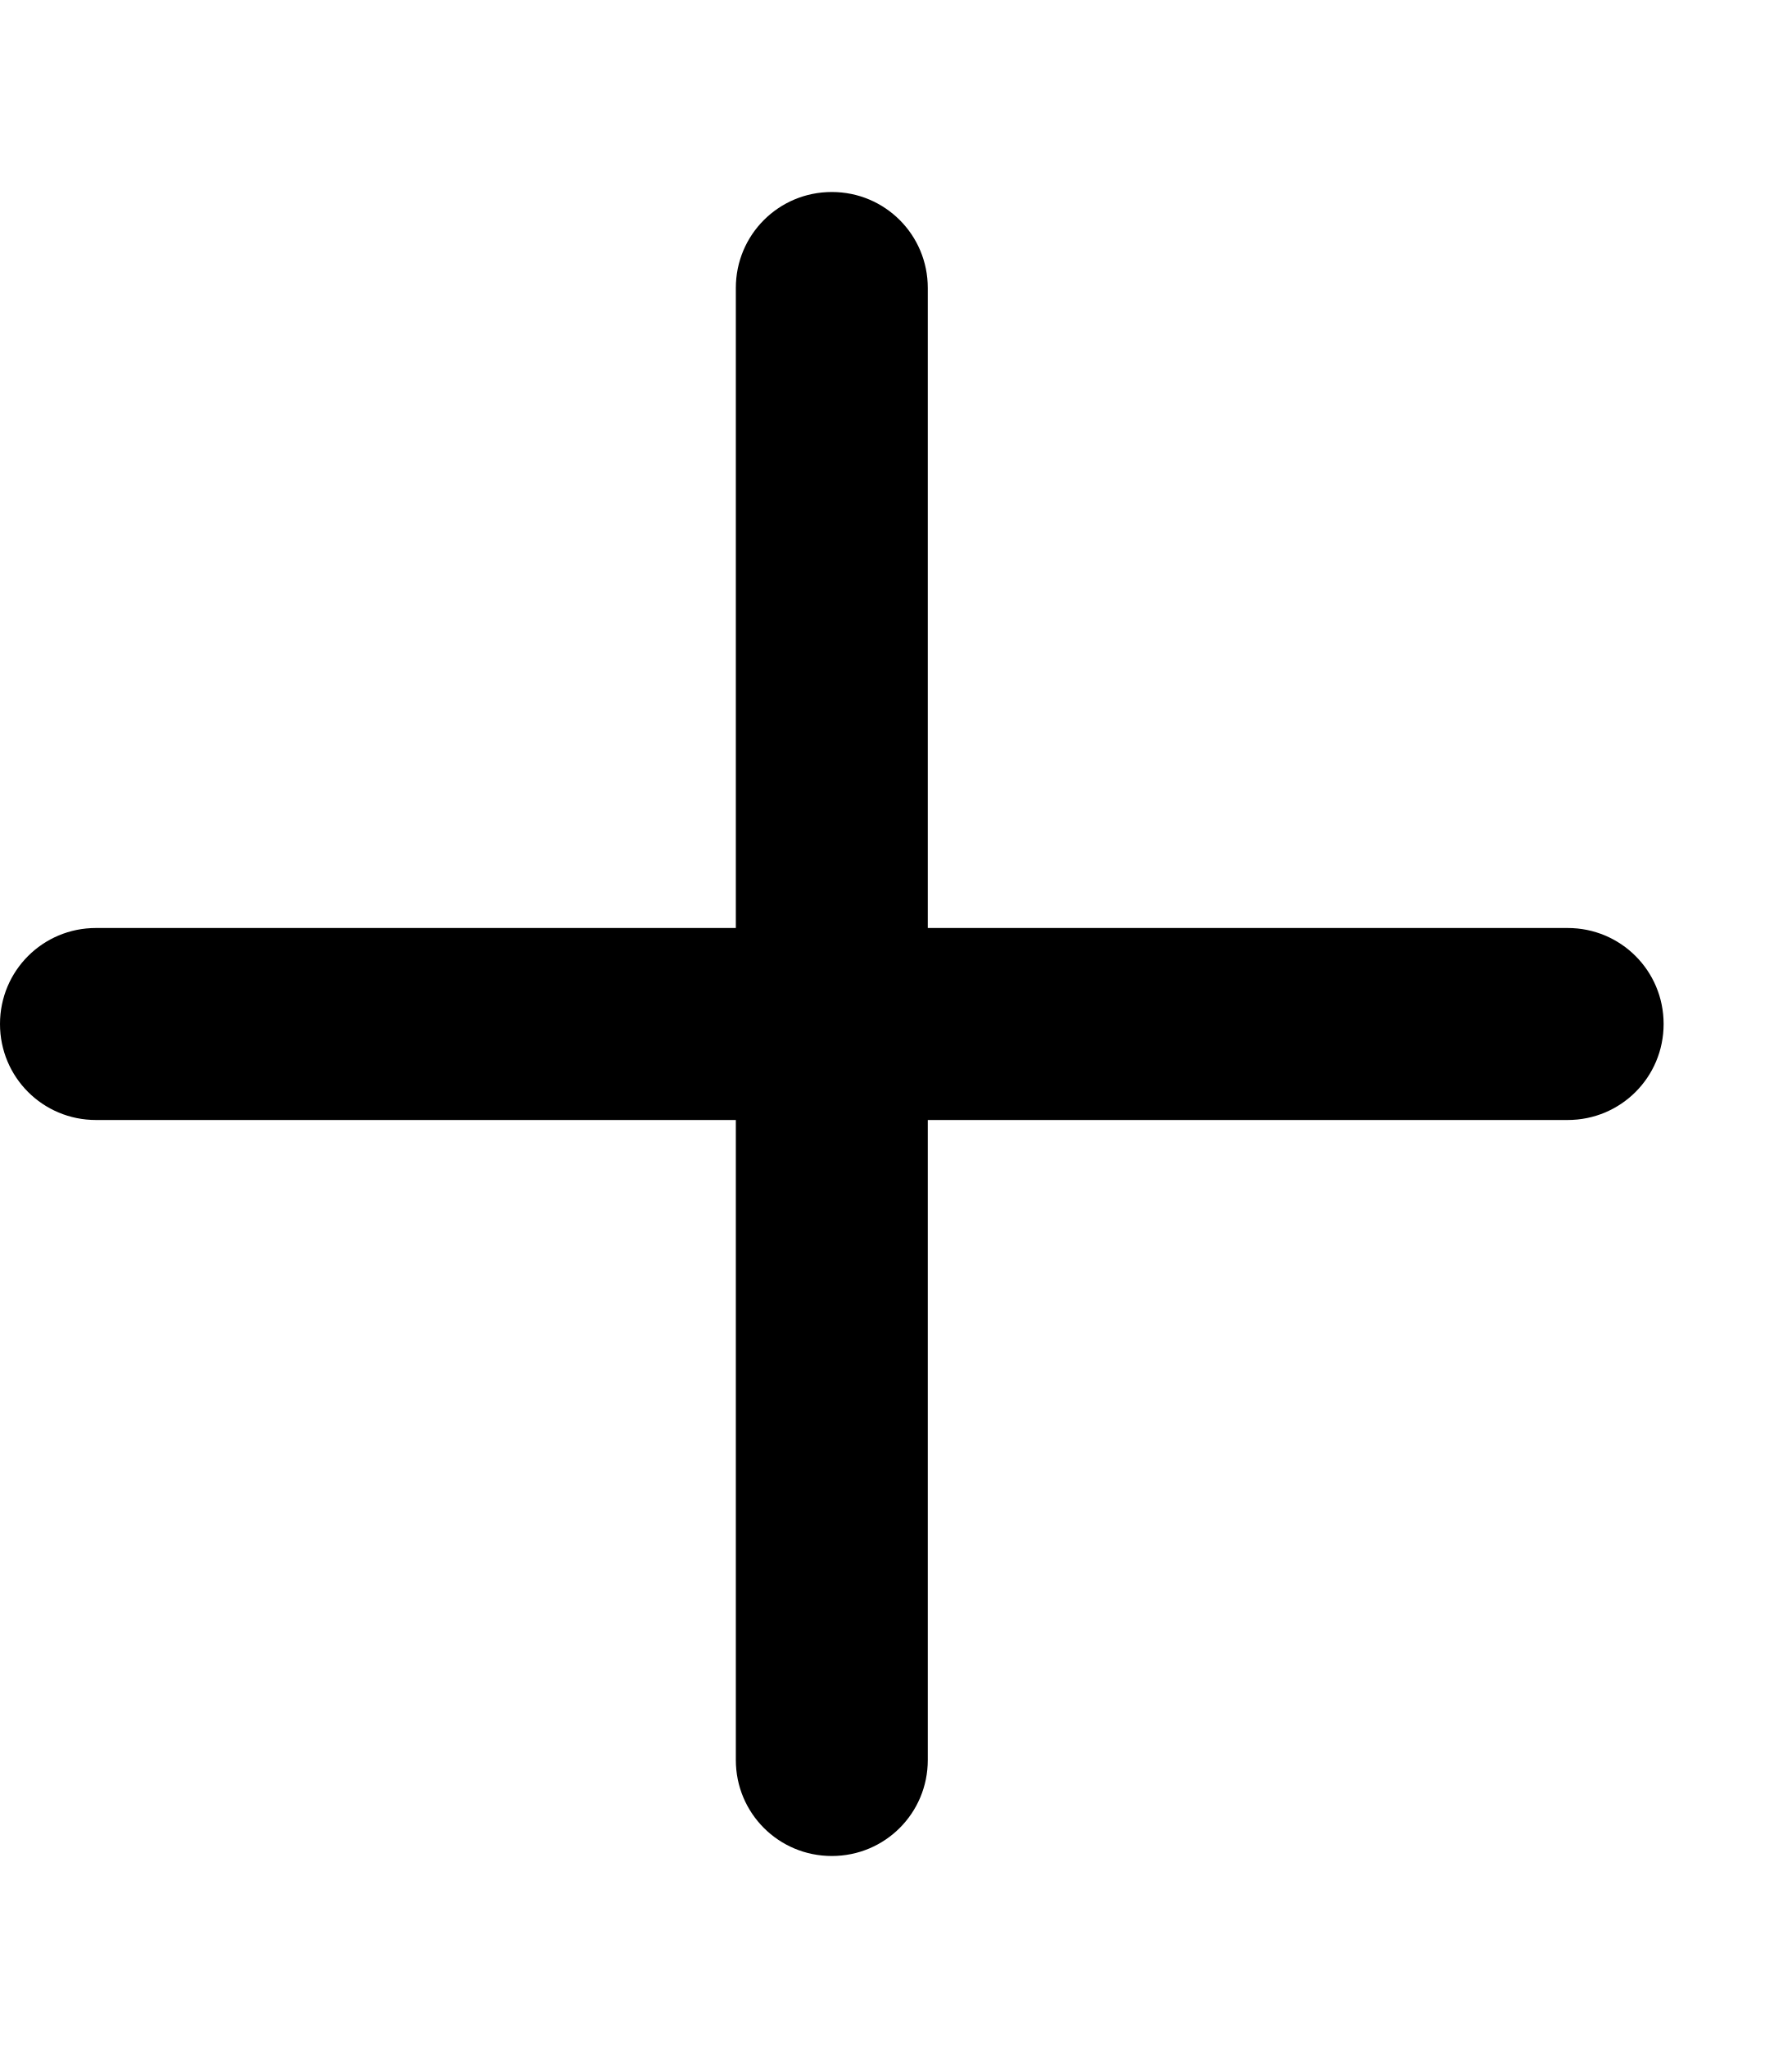
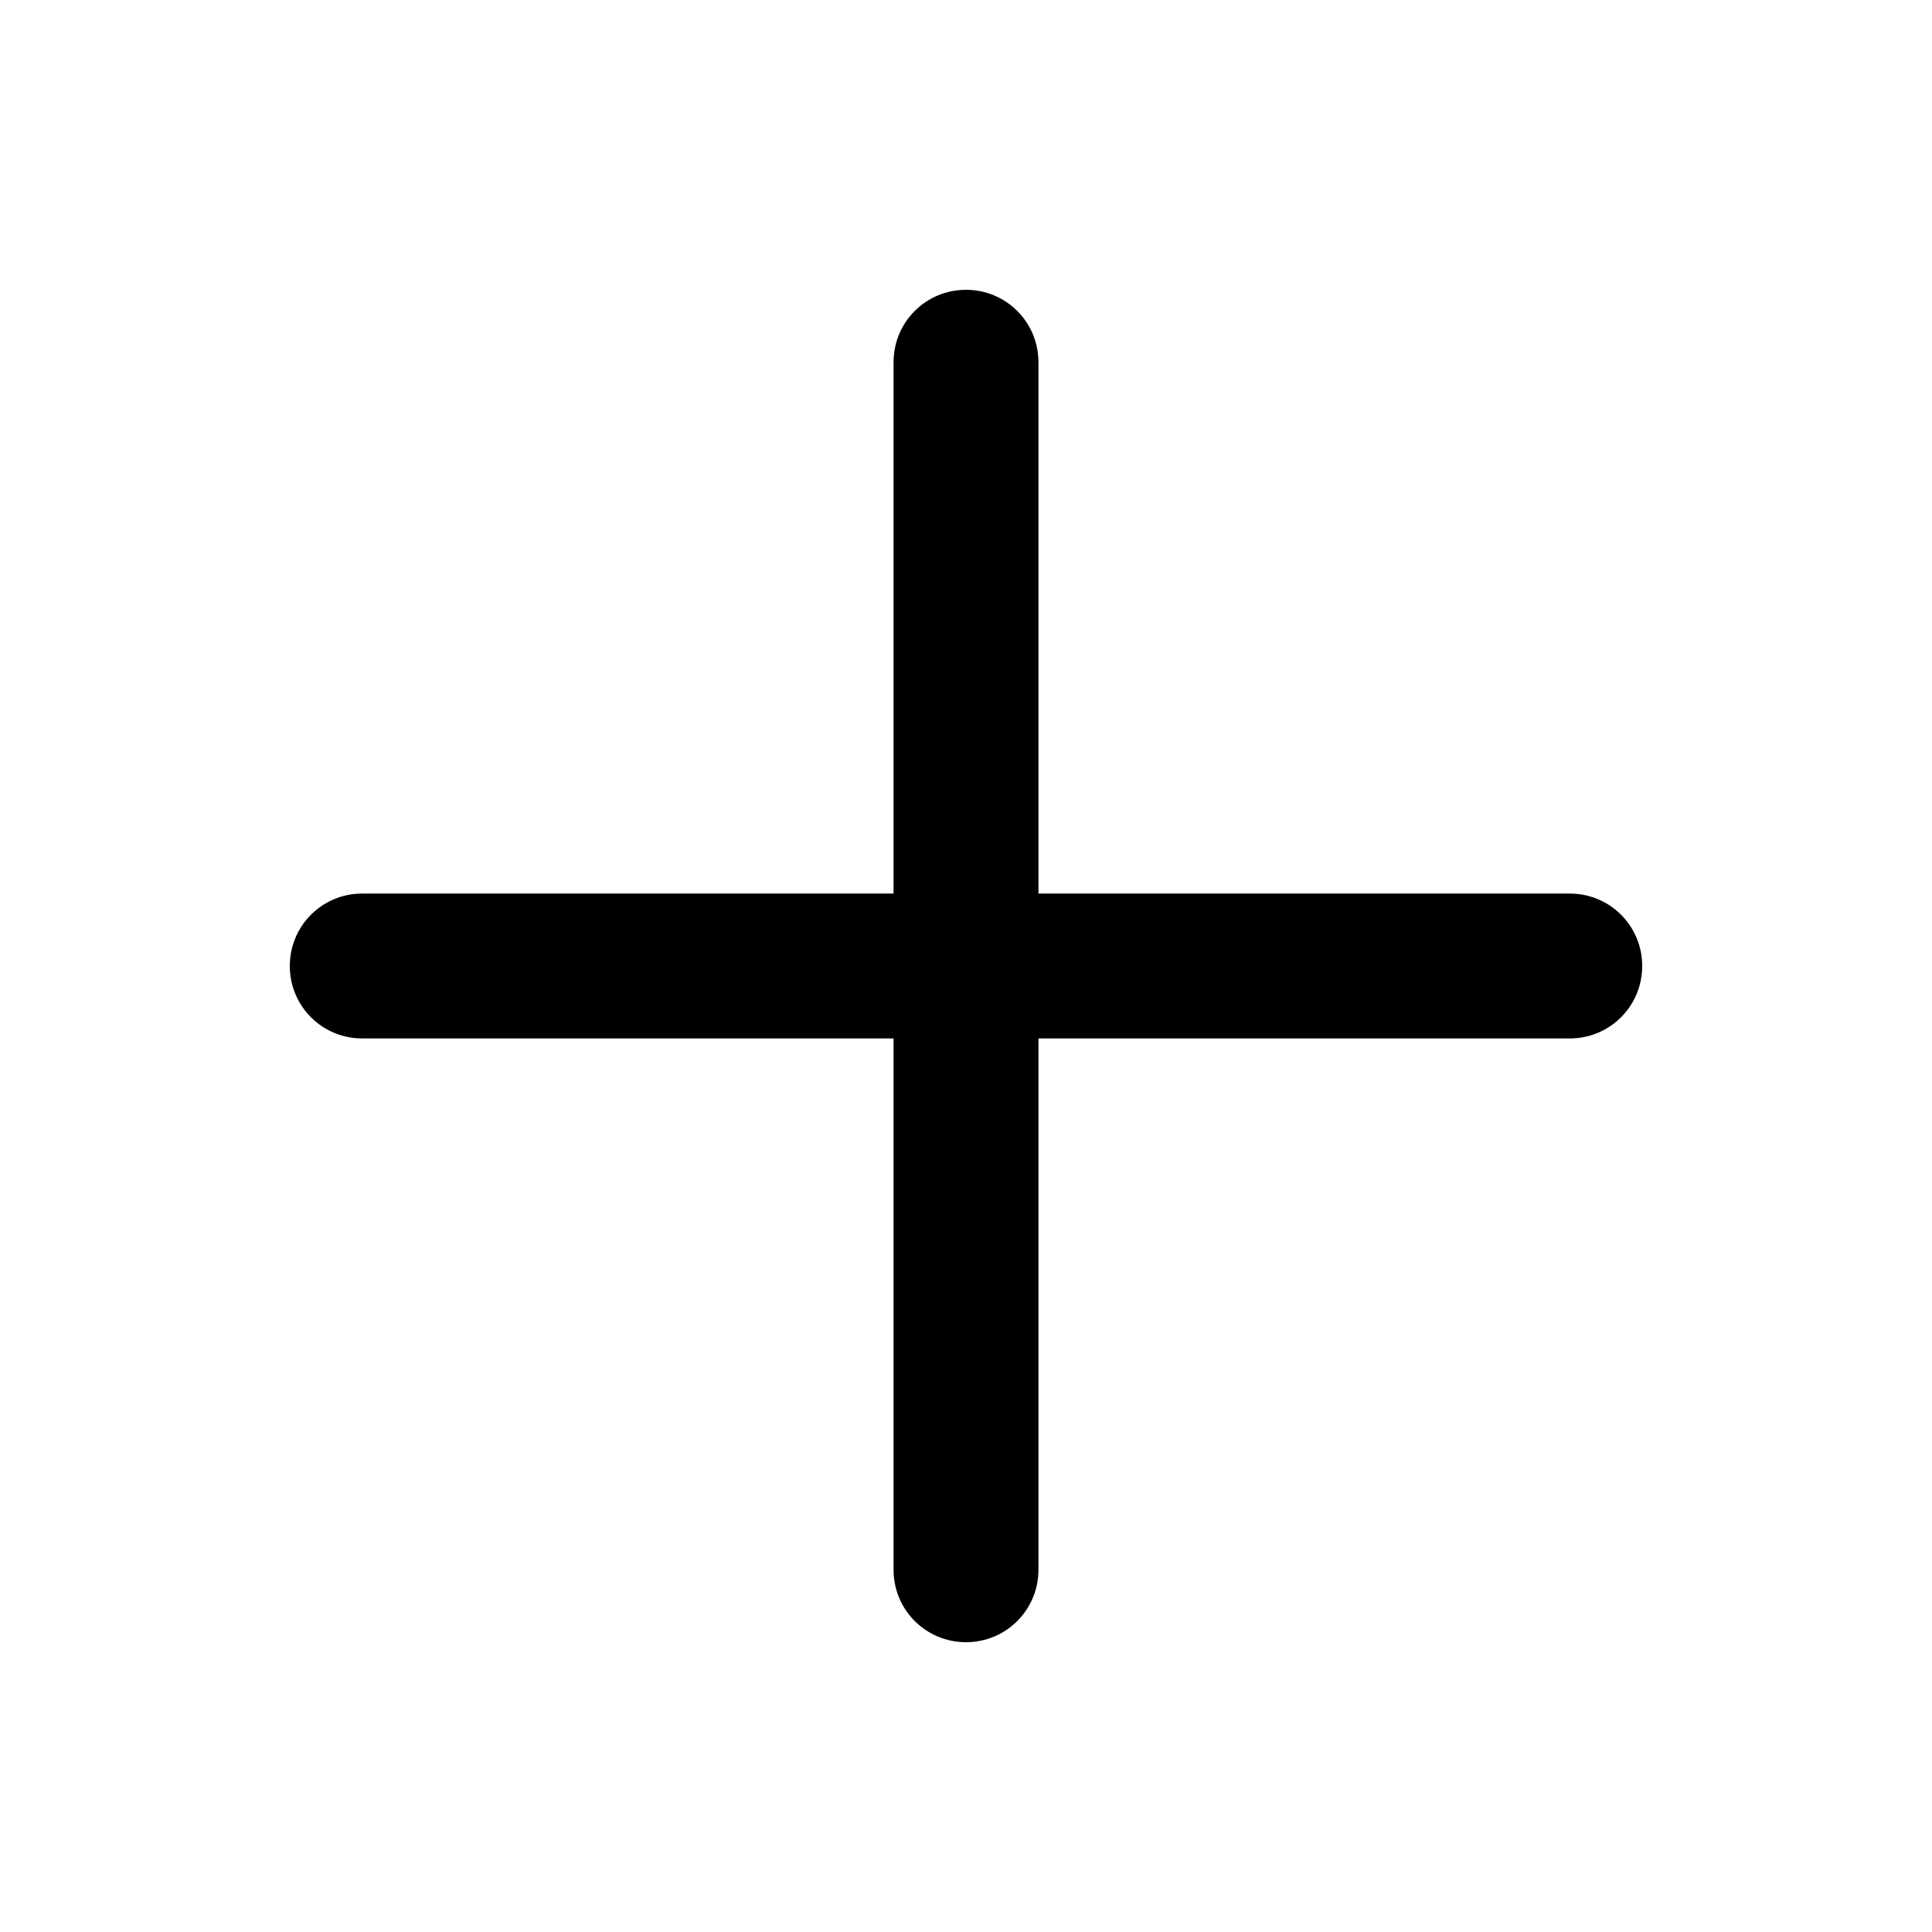
- <svg xmlns="http://www.w3.org/2000/svg" viewBox="0 0 448 512">
-   <path d="M232 72c0-13.3-10.7-24-24-24s-24 10.7-24 24V232H24c-13.3 0-24 10.7-24 24s10.7 24 24 24H184V440c0 13.3 10.7 24 24 24s24-10.7 24-24V280H392c13.3 0 24-10.7 24-24s-10.7-24-24-24H232V72z" />
+ <svg xmlns="http://www.w3.org/2000/svg" viewBox="0 0 640 640">
+   <path d="M344 120C344 106.7 333.3 96 320 96C306.7 96 296 106.7 296 120L296 296L120 296C106.7 296 96 306.7 96 320C96 333.3 106.7 344 120 344L296 344L296 520C296 533.3 306.7 544 320 544C333.3 544 344 533.3 344 520L344 344L520 344C533.3 344 544 333.3 544 320C544 306.7 533.3 296 520 296L344 296L344 120z" />
</svg>
